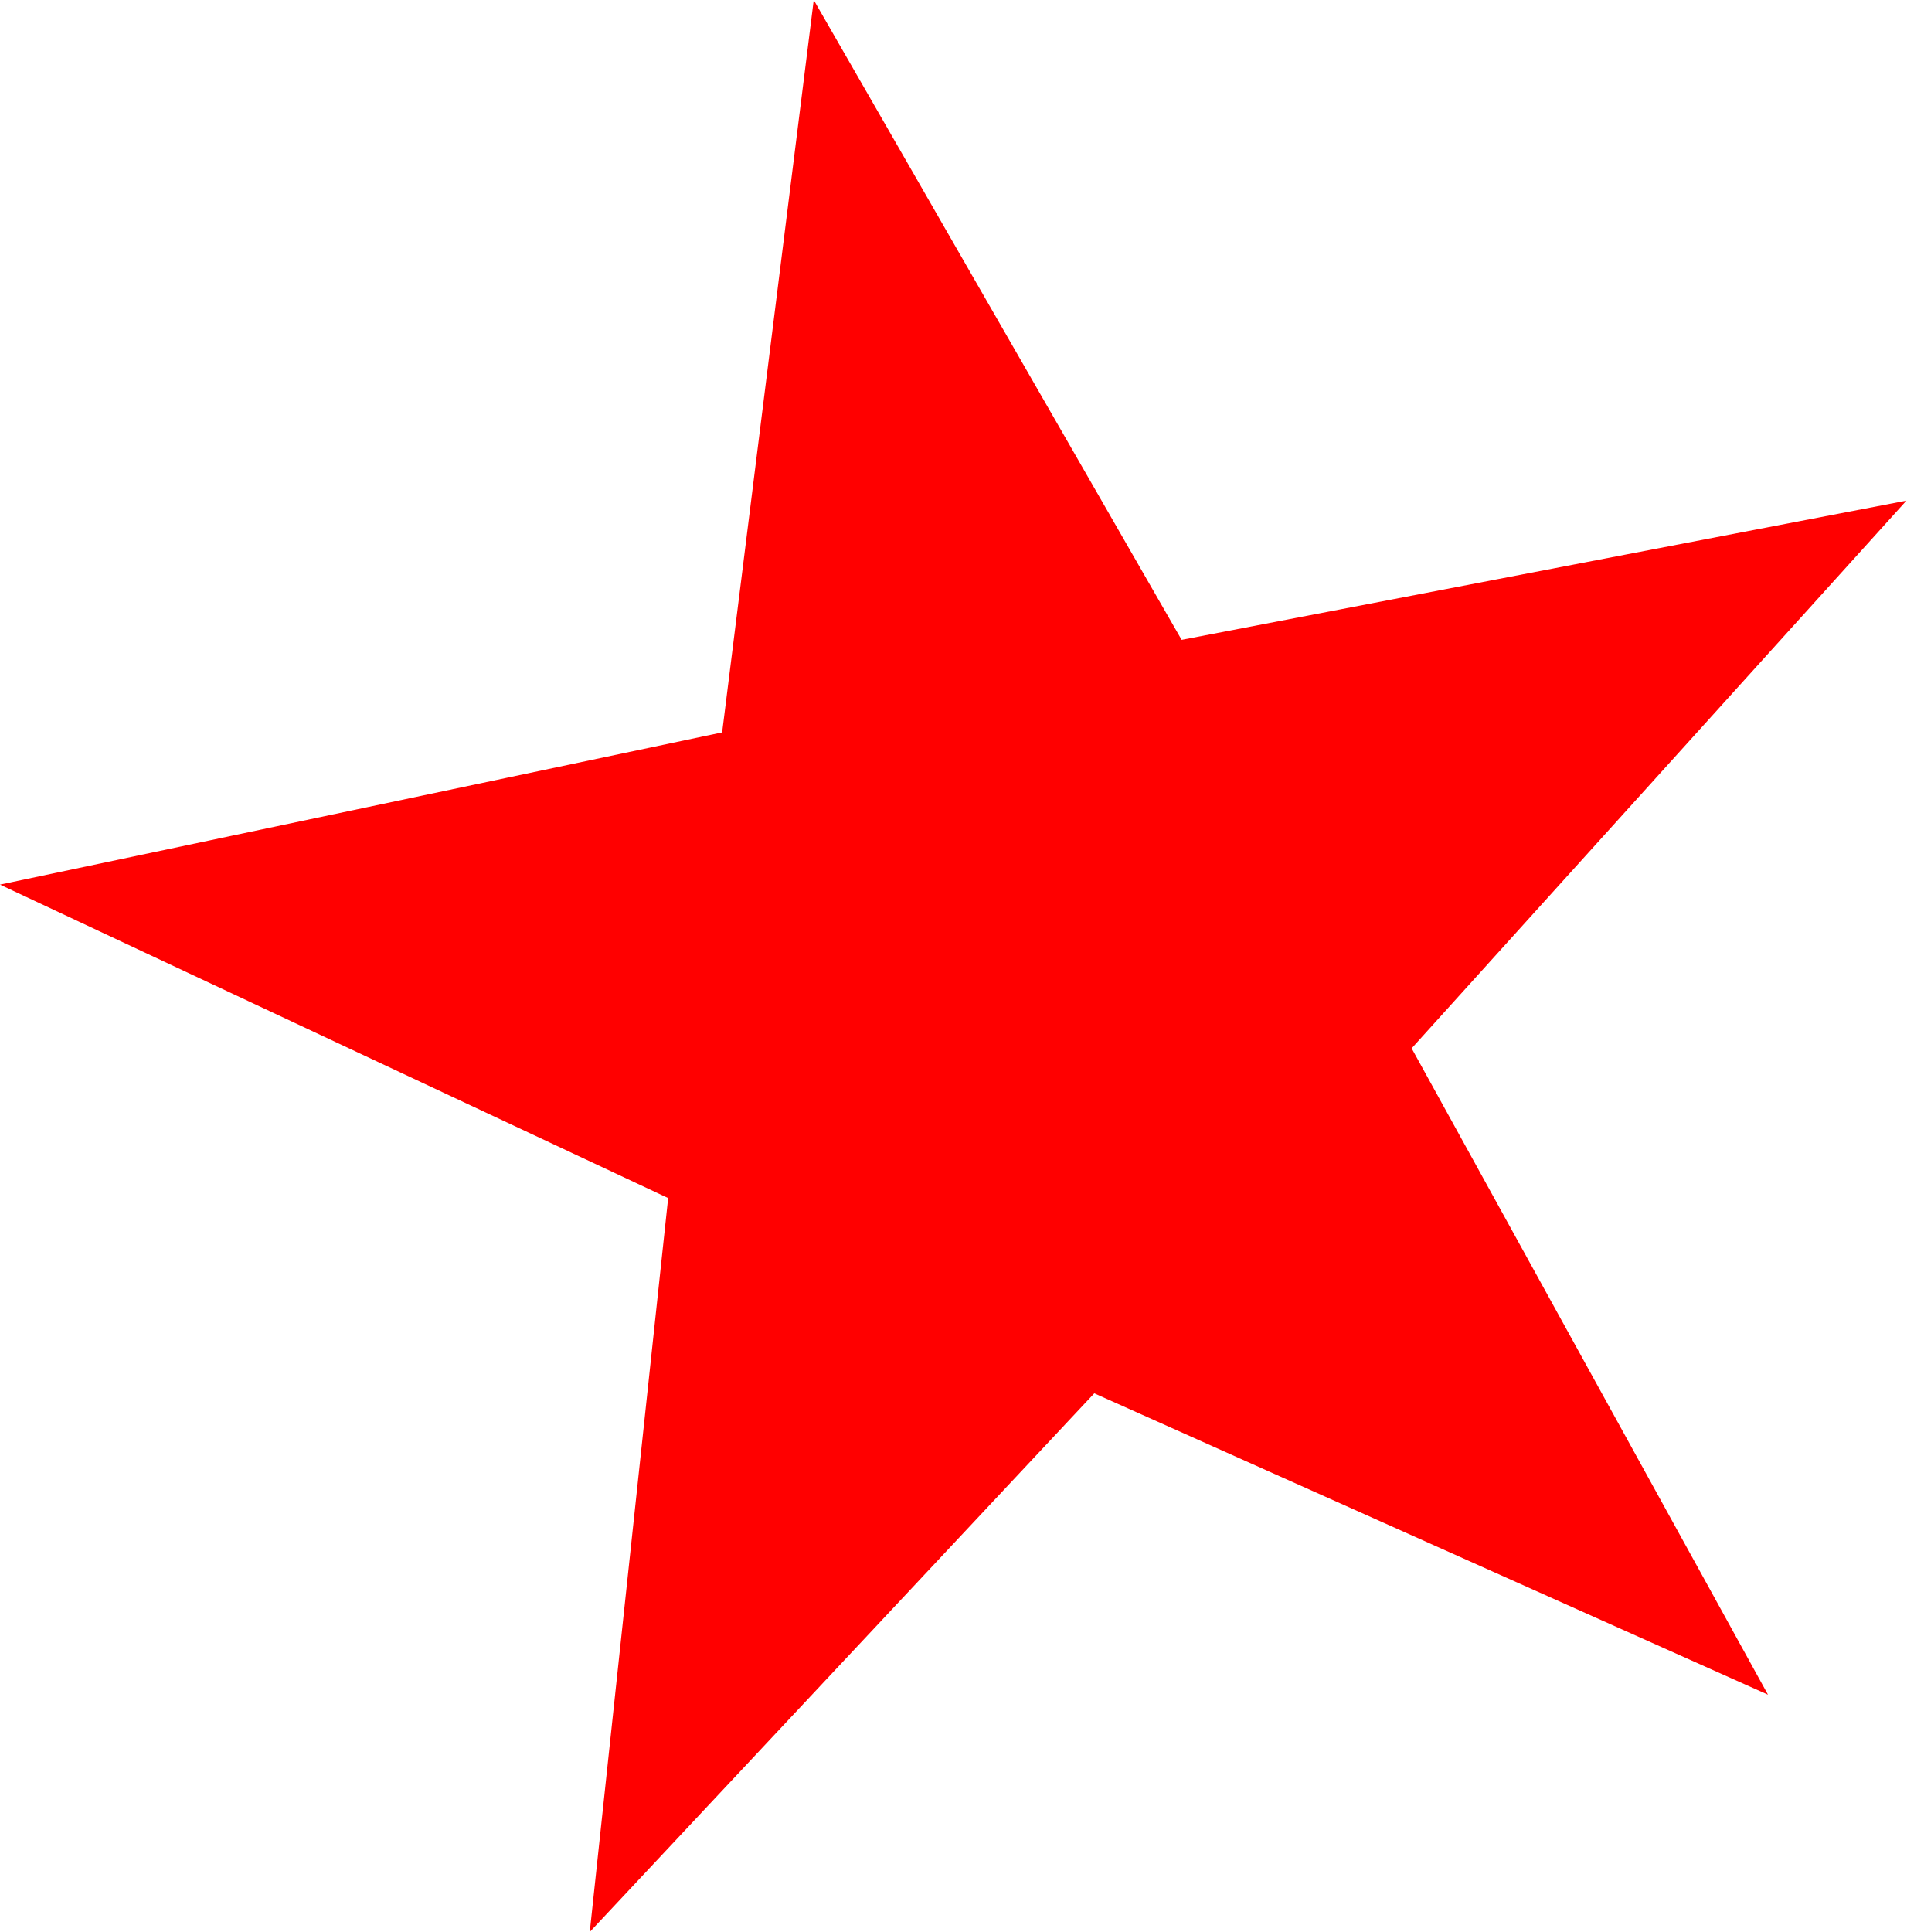
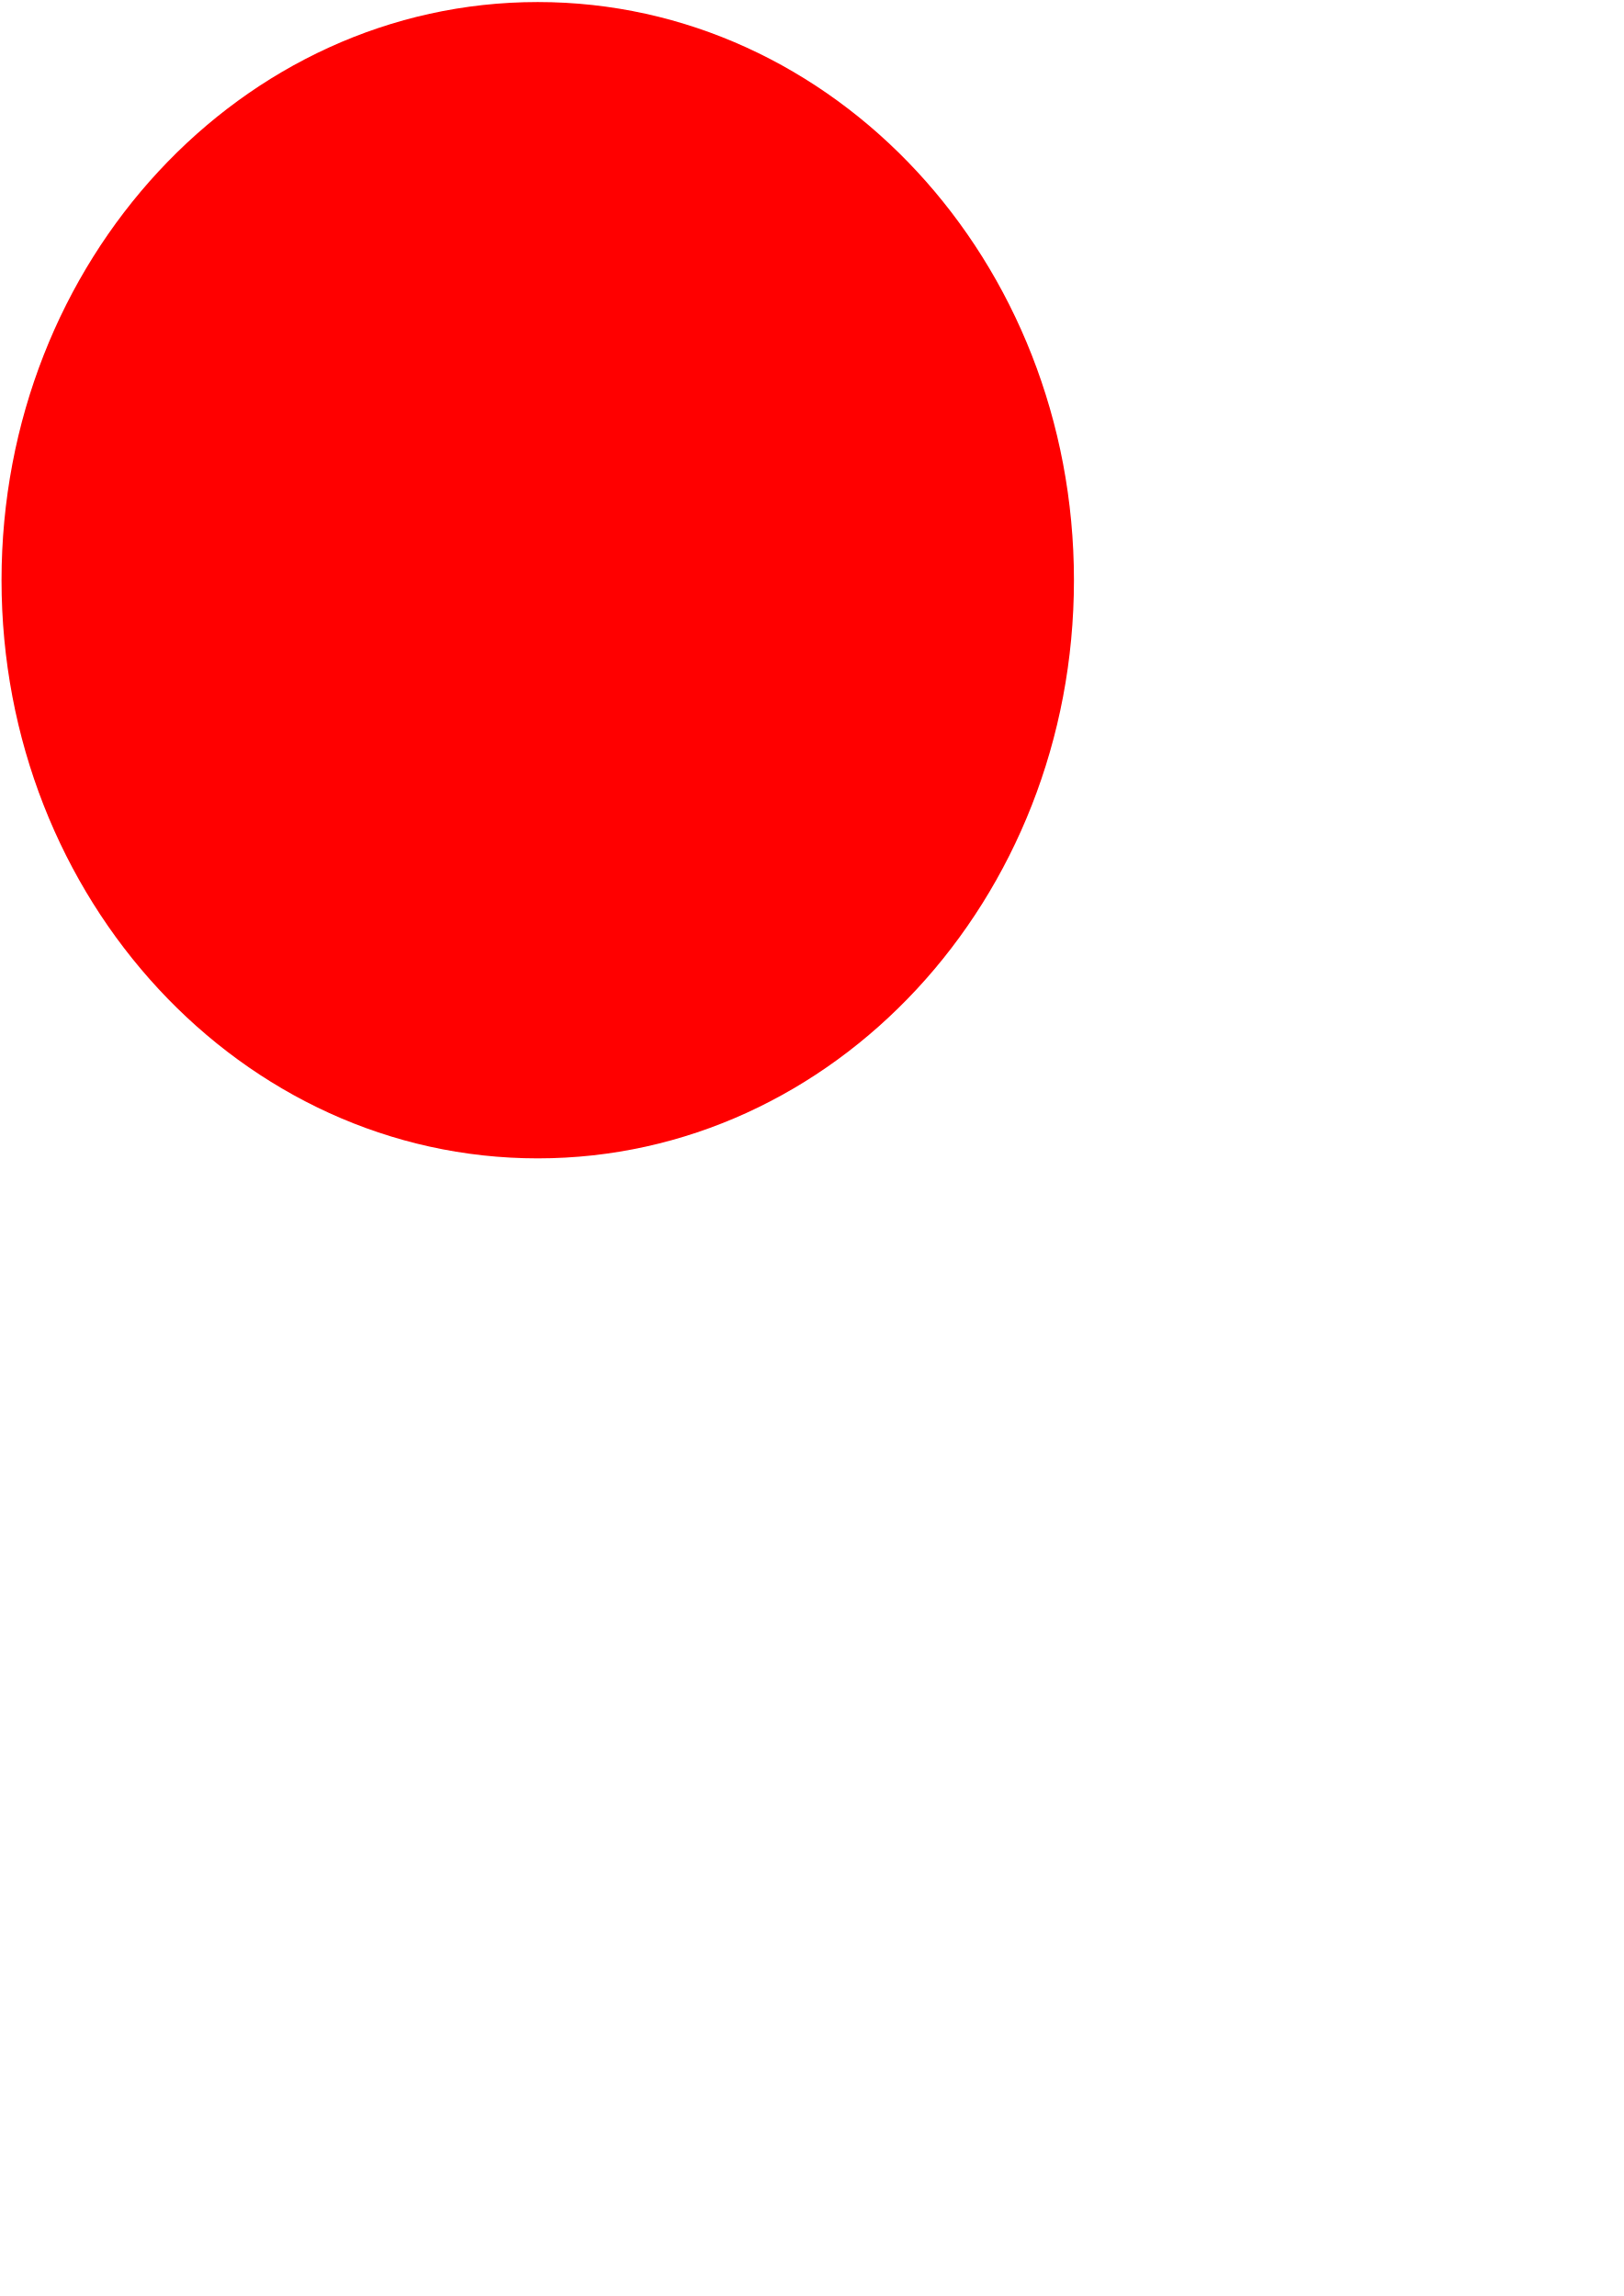
- <svg xmlns="http://www.w3.org/2000/svg" width="149.78mm" height="151.77mm" viewBox="0 0 530.718 537.769" id="svg2" version="1.1">
-   <defs id="defs4" />
-   <g id="layer1" transform="translate(-8.202081,-3.611236)">
-     <path style="fill:#ff0000;fill-opacity:1;stroke:#ff0000;stroke-width:50;stroke-miterlimit:4;stroke-dasharray:none;stroke-opacity:1" id="path4162" d="M 442.447,422.027 306.776,361.344 205.169,469.81 220.957,322.027 86.401,258.911 231.83,228.26 250.277,80.785 324.368,209.624 470.325,181.596 370.688,291.875 Z" />
+ <svg xmlns="http://www.w3.org/2000/svg" width="210mm" height="297mm" viewBox="0 0 744.094 1052.362" id="svg4722" version="1.1">
+   <defs id="defs4724" />
+   <g id="layer1">
+     <path style="fill:#ff0000;fill-opacity:1;stroke:none;stroke-width:50;stroke-miterlimit:4;stroke-dasharray:none;stroke-opacity:1" d="M 492.156,265.934 A 245.727,265 0 0 1 246.429,530.934 245.727,265 0 0 1 0.701,265.934 245.727,265 0 0 1 246.429,0.934 245.727,265 0 0 1 492.156,265.934 Z" id="path4718" />
  </g>
</svg>
